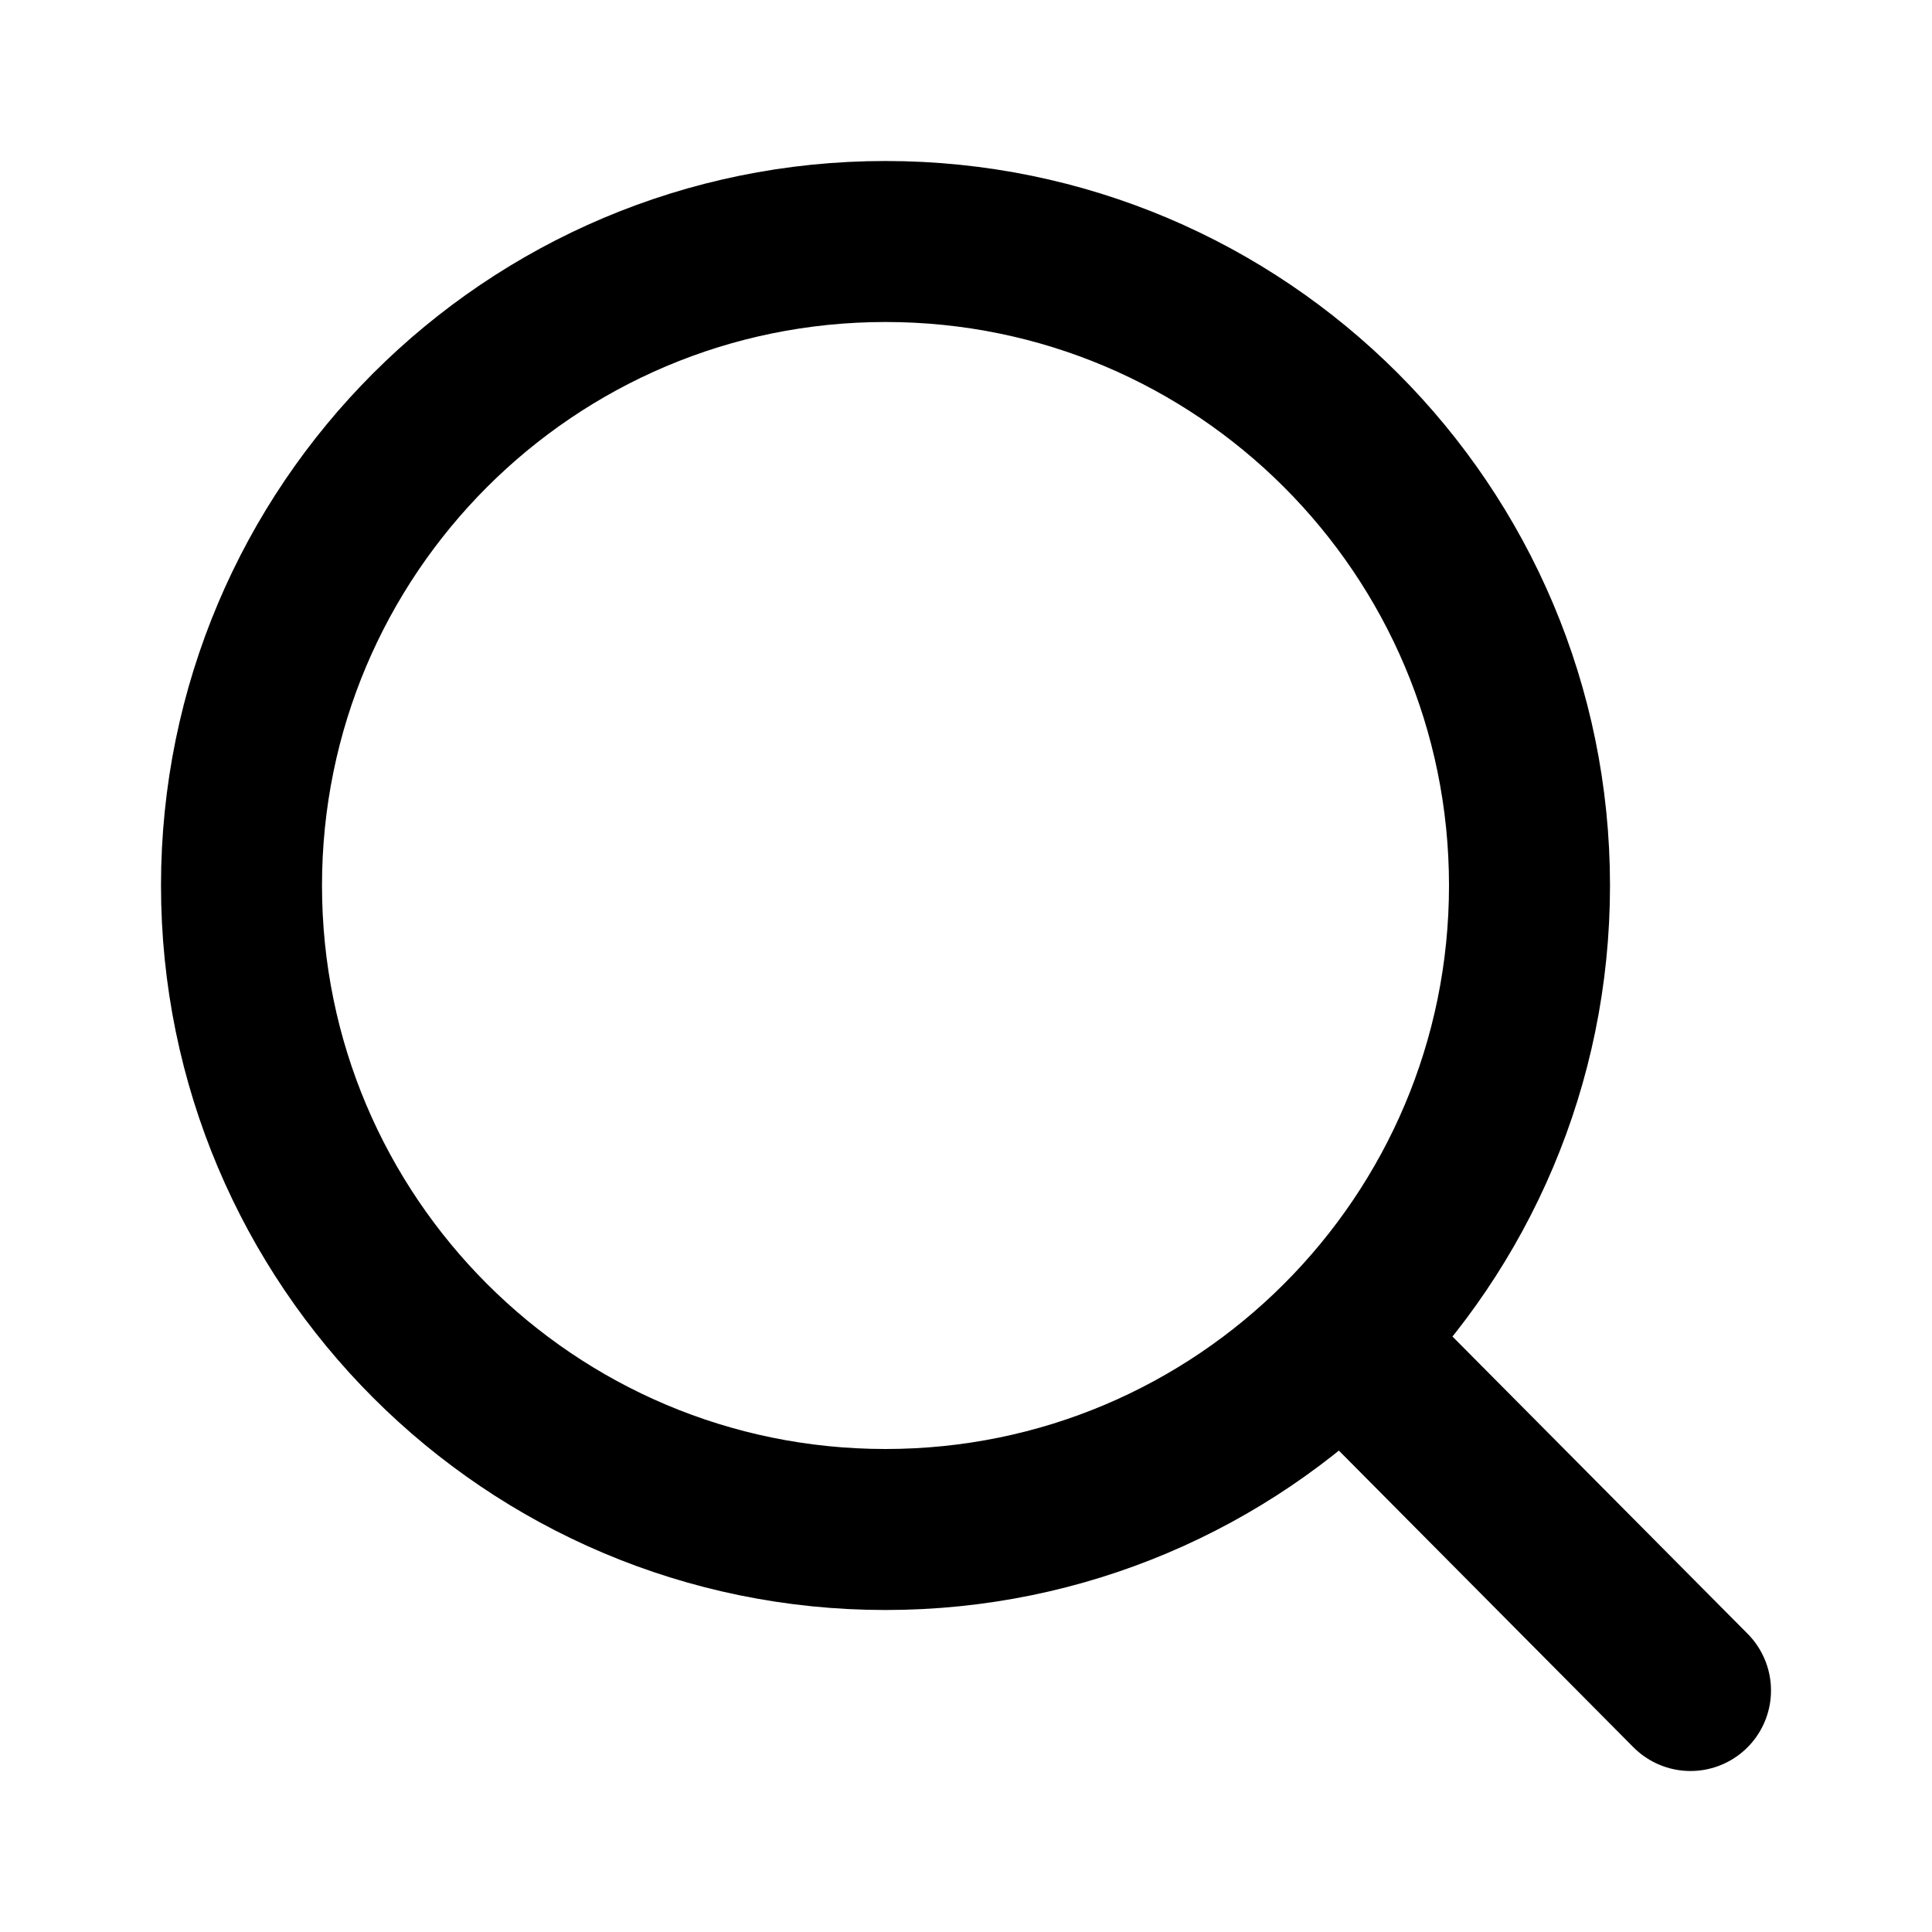
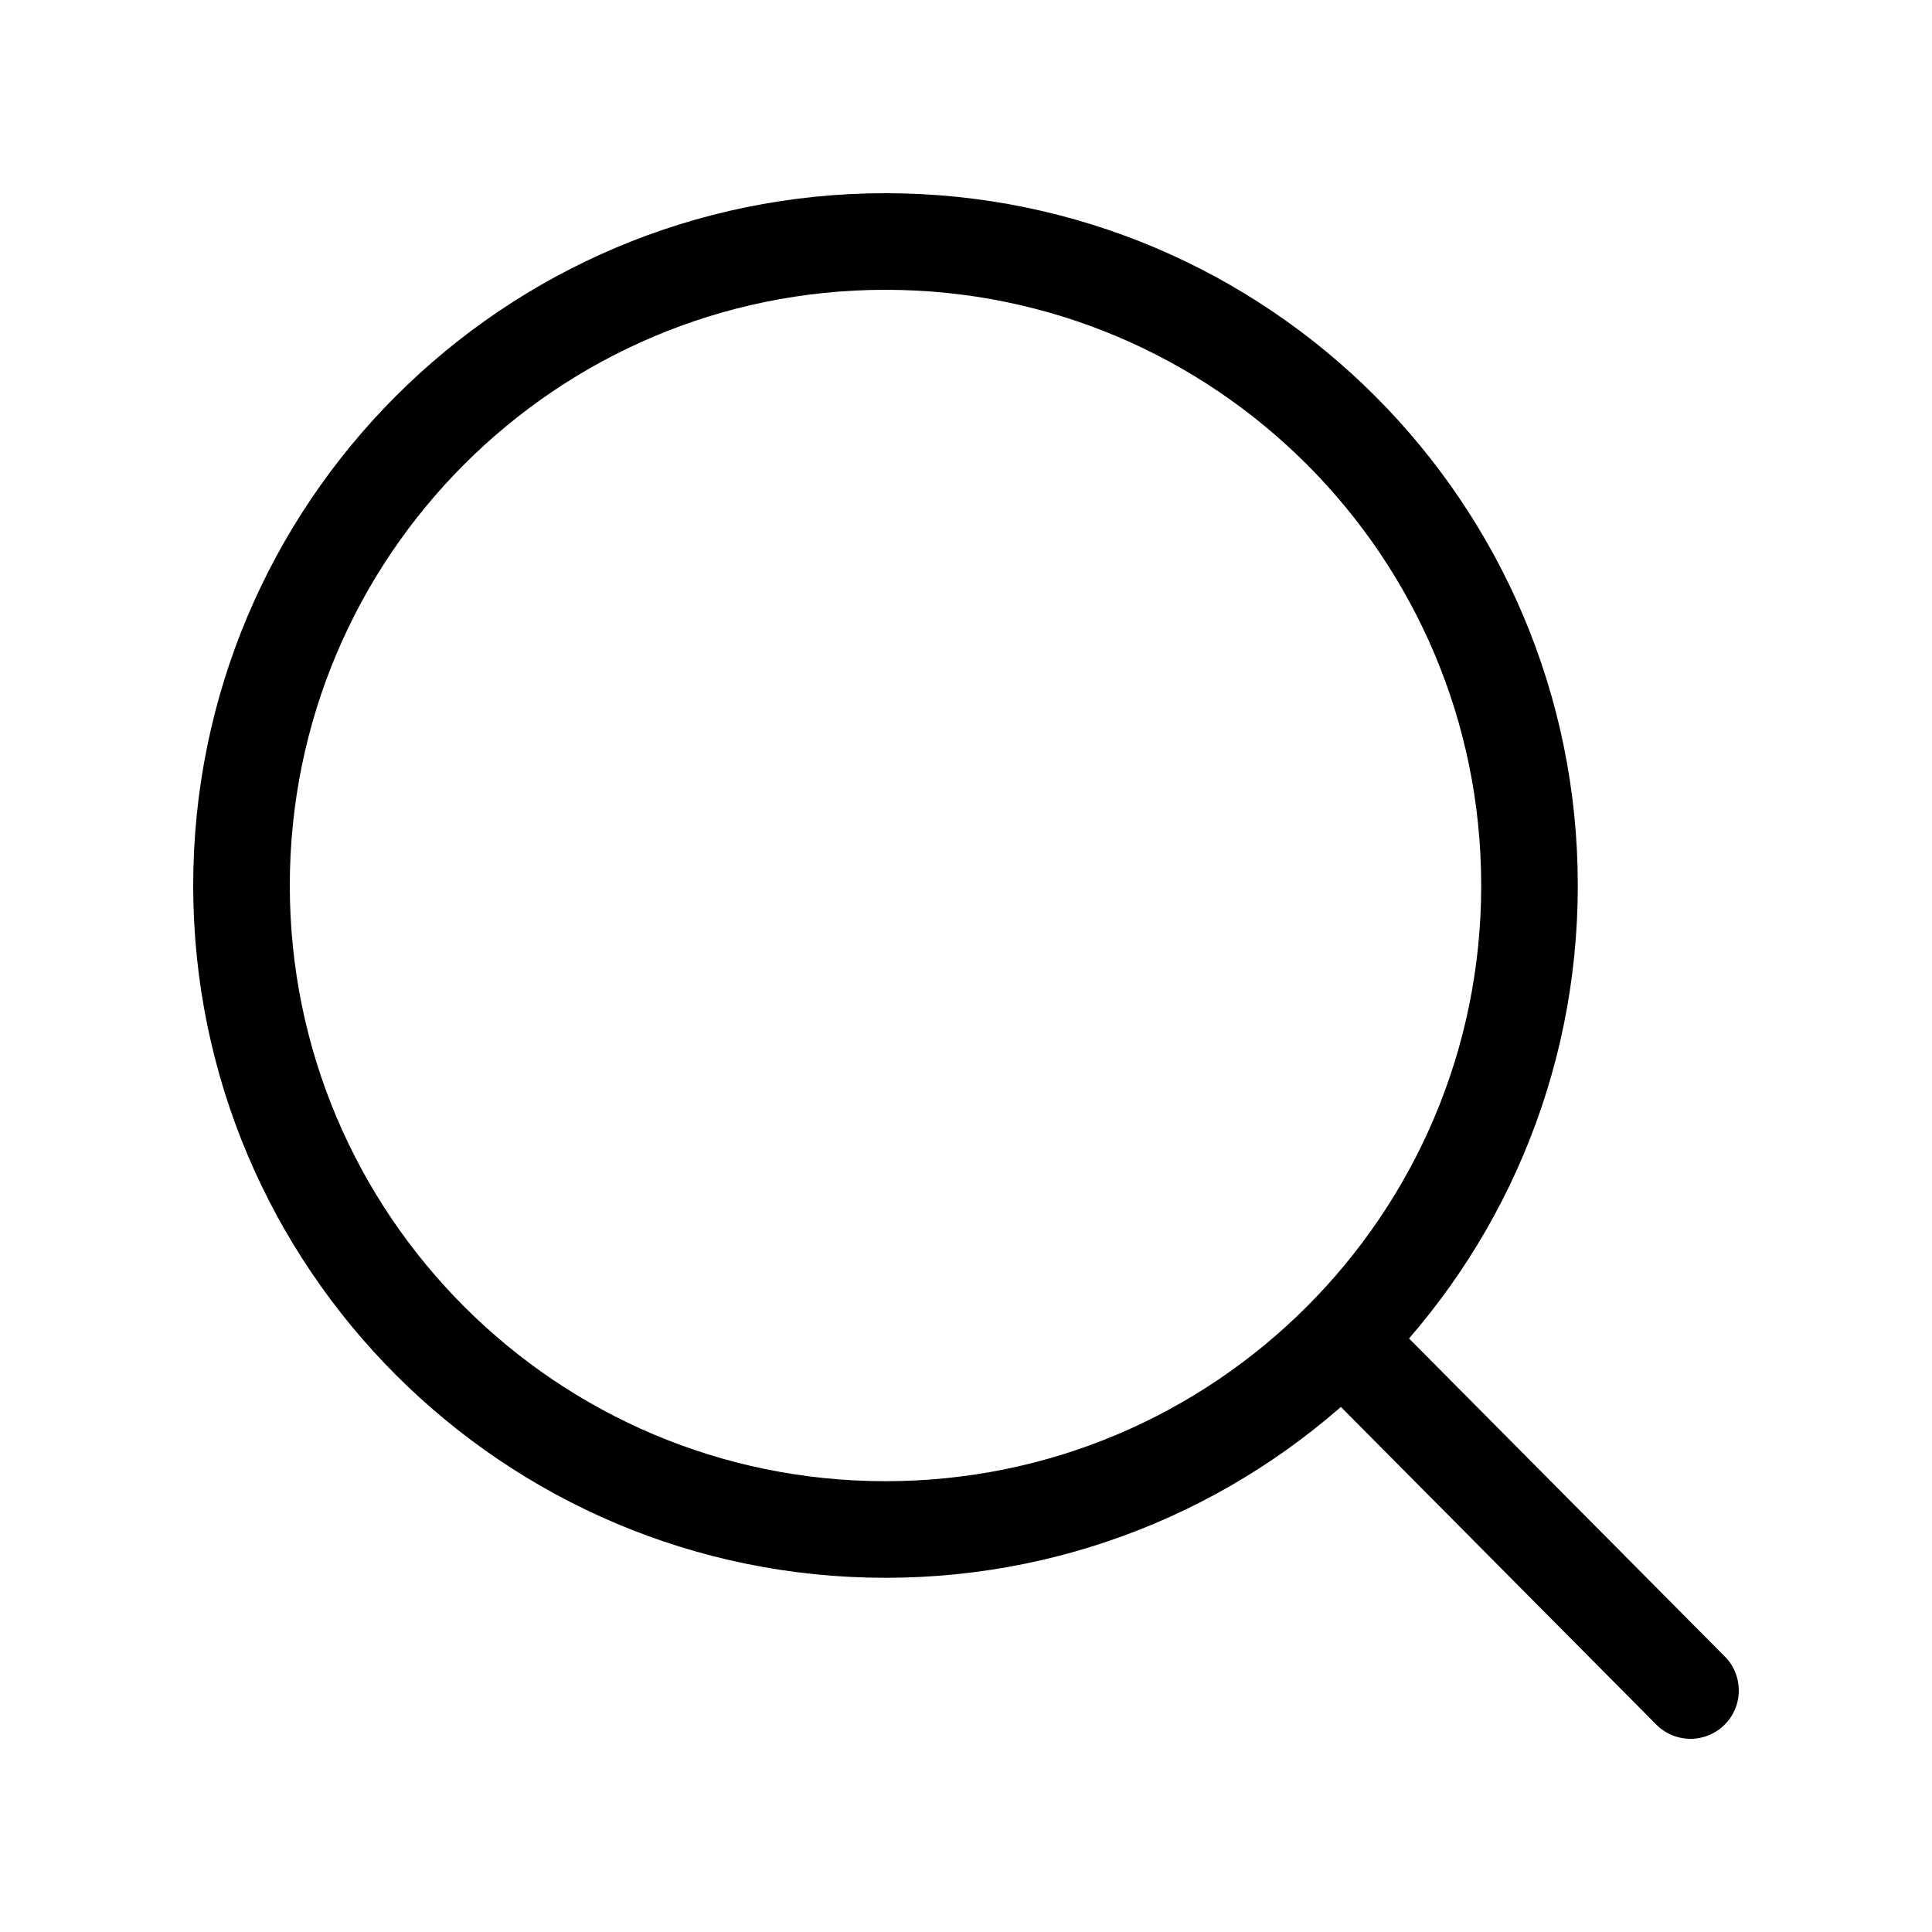
<svg xmlns="http://www.w3.org/2000/svg" width="25" height="25" viewBox="0 0 24 24" fill="none">
-   <path d="M16.672 16.641L21 21M19 11C19 15.418 15.418 19 11 19C6.582 19 3 15.418 3 11C3 6.582 6.582 3 11 3C15.418 3 19 6.582 19 11Z" stroke="#000000" stroke-width="2" stroke-linecap="round" stroke-linejoin="round" />
+   <path d="M16.672 16.641L21 21M19 11C19 15.418 15.418 19 11 19C6.582 19 3 15.418 3 11C3 6.582 6.582 3 11 3C15.418 3 19 6.582 19 11Z" stroke="#000000" stroke-width="1.2" stroke-linecap="round" stroke-linejoin="round" />
</svg>
